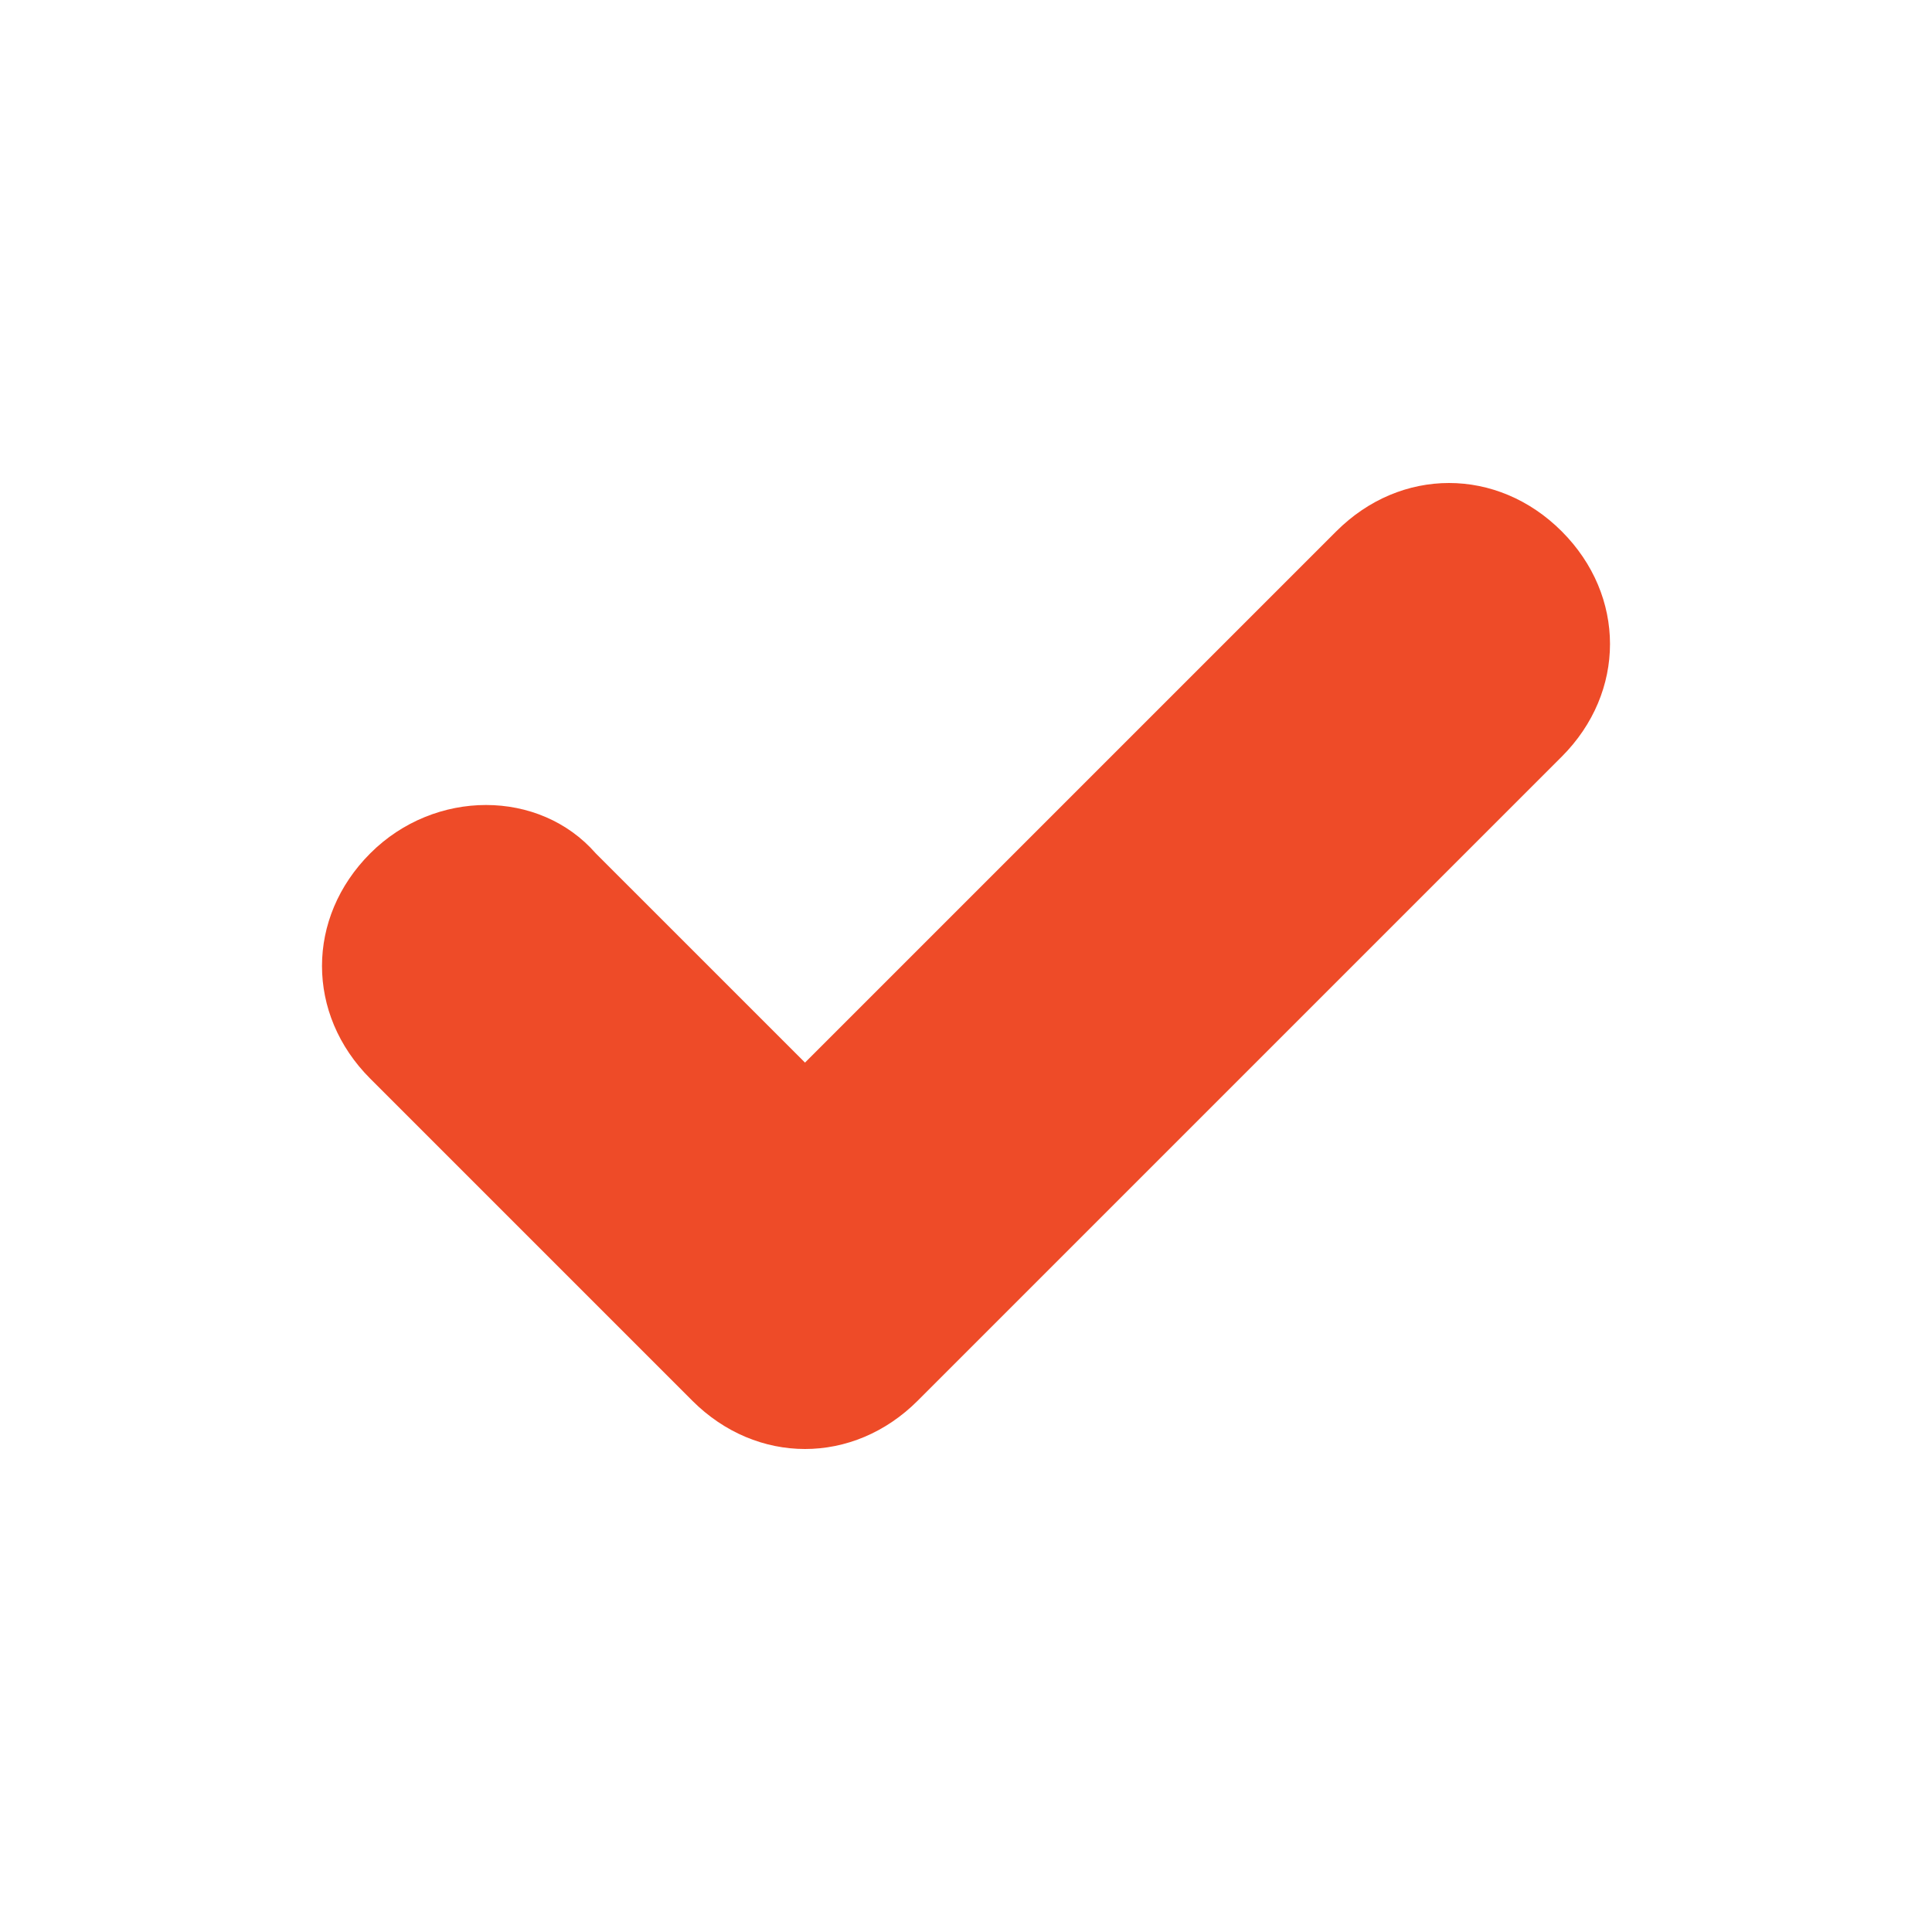
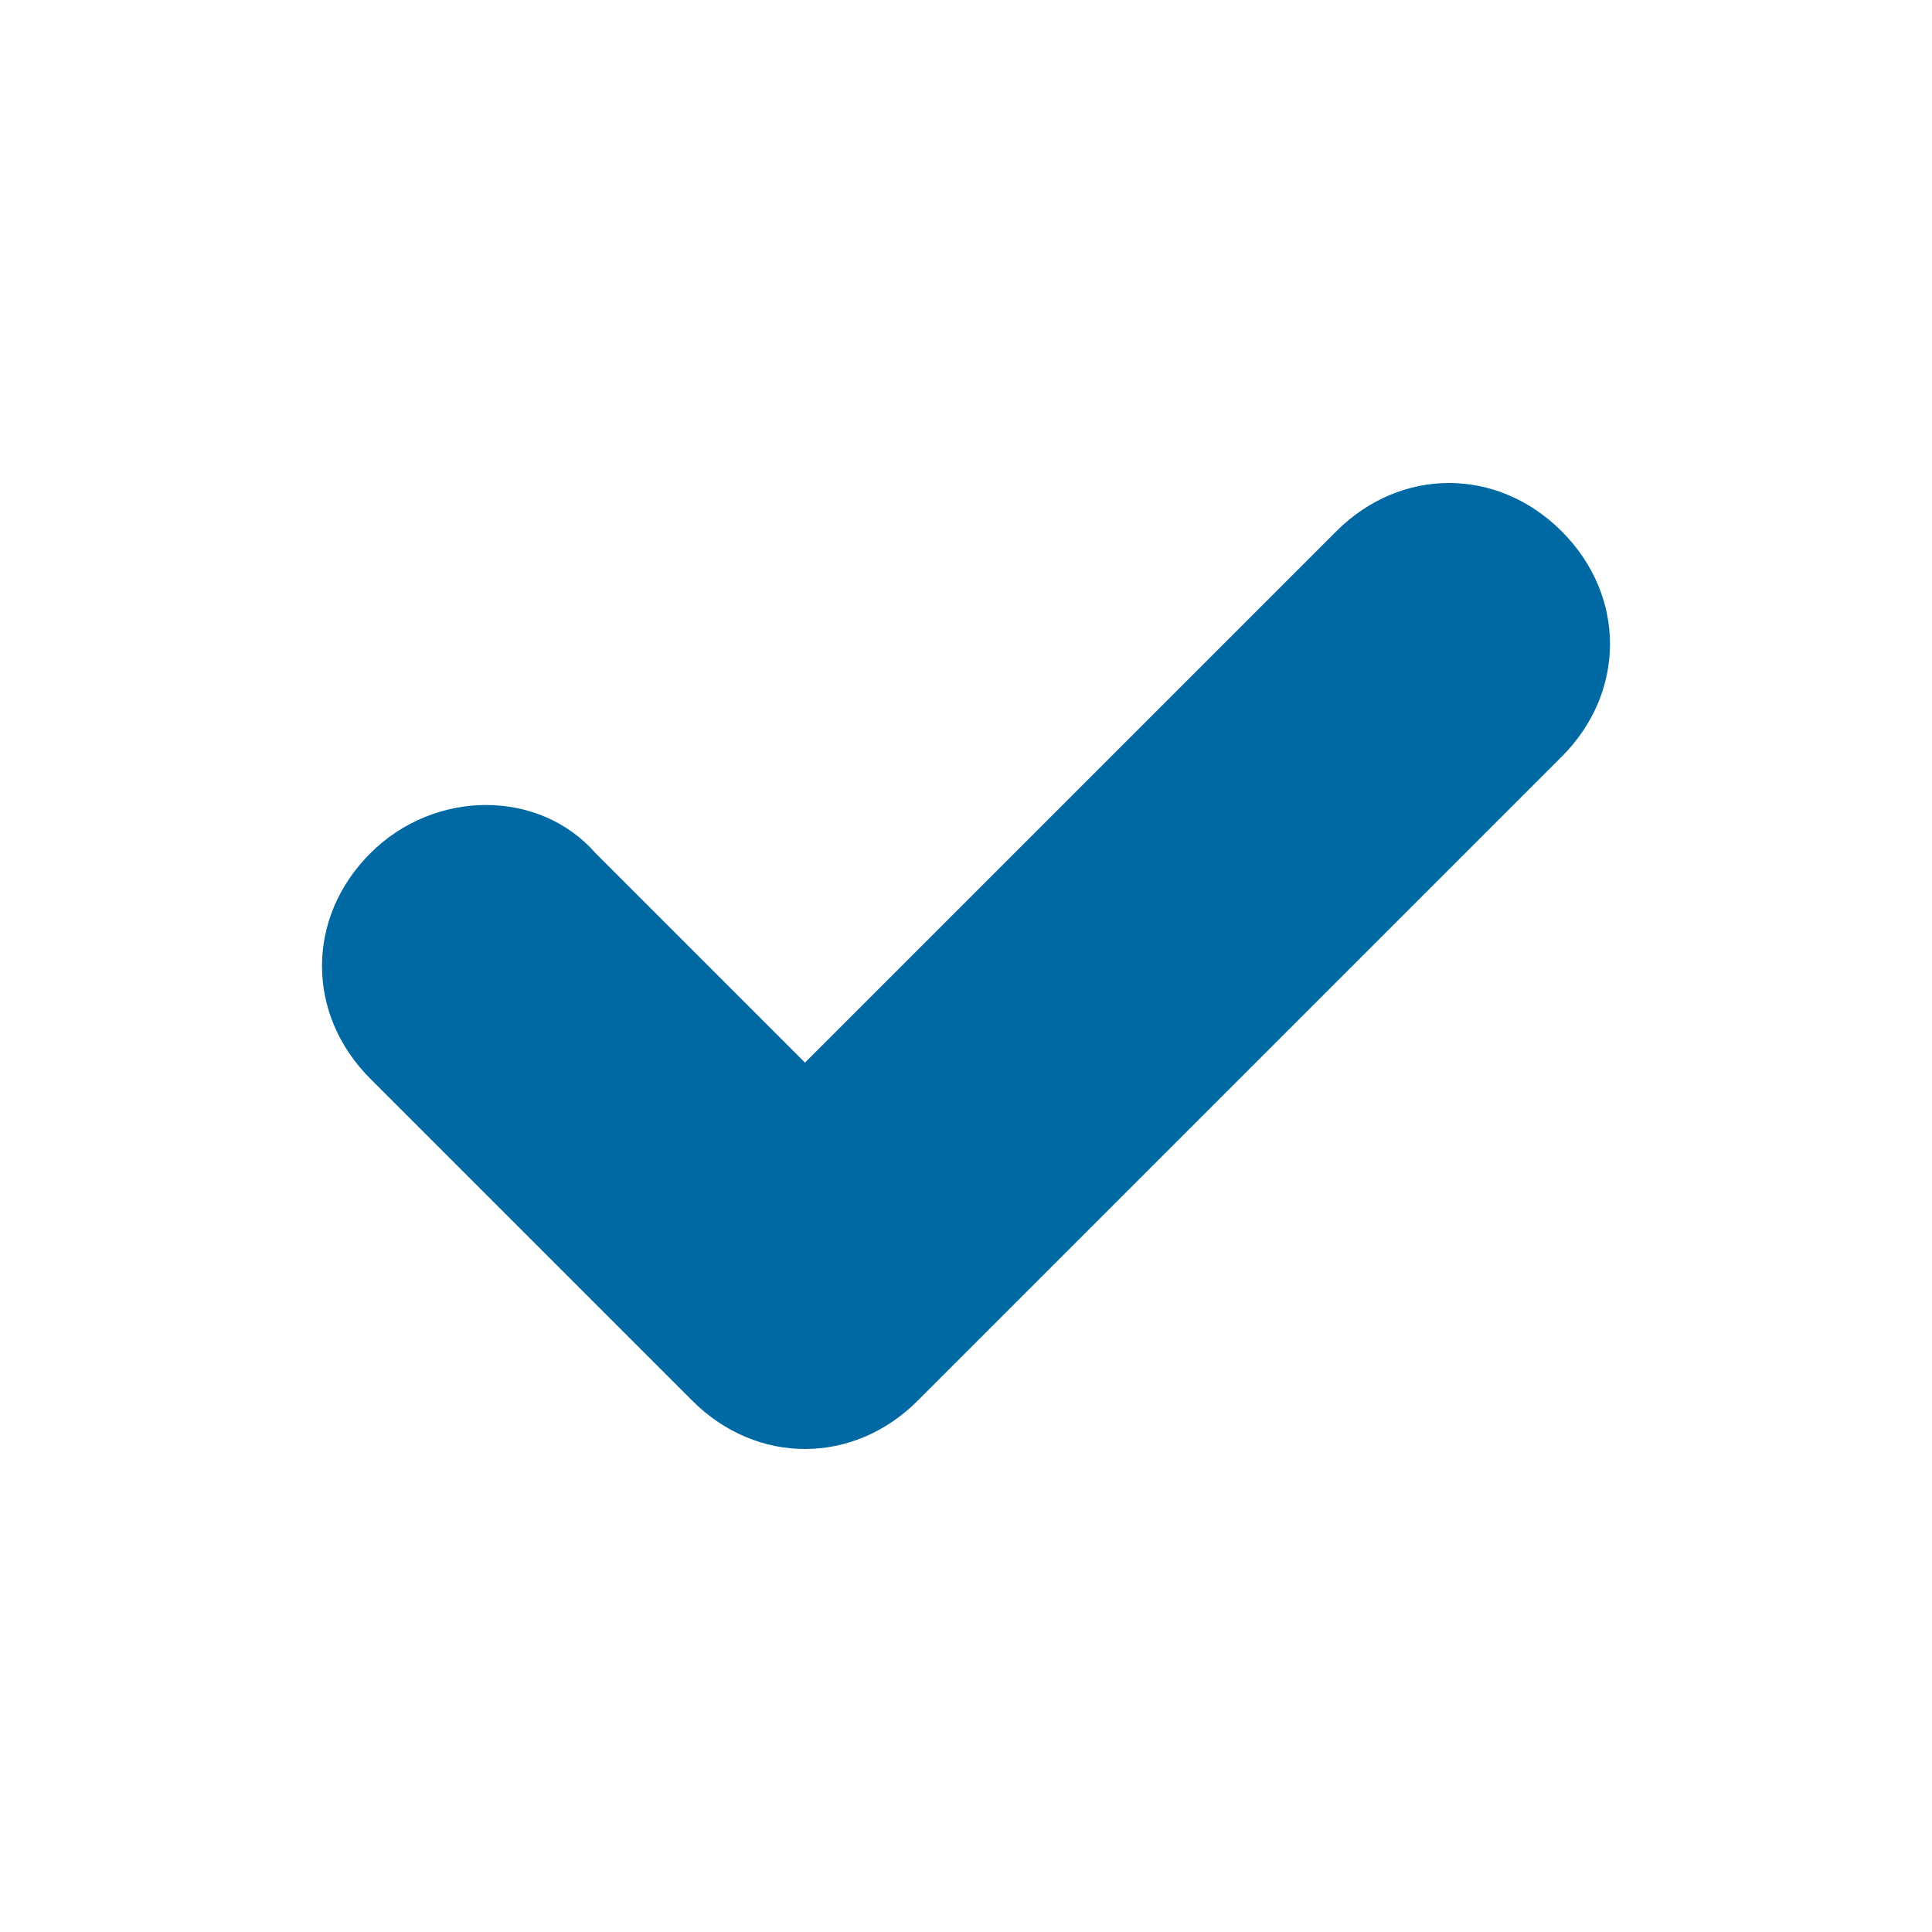
<svg xmlns="http://www.w3.org/2000/svg" style="enable-background:new 0 0 24 24;" version="1.1" viewBox="0 0 24 24" xml:space="preserve">
  <g id="info" />
  <g id="icons">
-     <path fill="#ee4b28" d="M10,18c-0.5,0-1-0.2-1.4-0.6l-4-4c-0.8-0.8-0.8-2,0-2.8c0.8-0.8,2.1-0.8,2.8,0l2.6,2.6l6.6-6.6   c0.8-0.8,2-0.8,2.8,0c0.8,0.8,0.8,2,0,2.8l-8,8C11,17.8,10.5,18,10,18z" id="check" />
+     <path fill="#0069a3" d="M10,18c-0.5,0-1-0.2-1.4-0.6l-4-4c-0.8-0.8-0.8-2,0-2.8c0.8-0.8,2.1-0.8,2.8,0l2.6,2.6l6.6-6.6   c0.8-0.8,2-0.8,2.8,0c0.8,0.8,0.8,2,0,2.8l-8,8C11,17.8,10.5,18,10,18z" id="check" />
  </g>
</svg>
